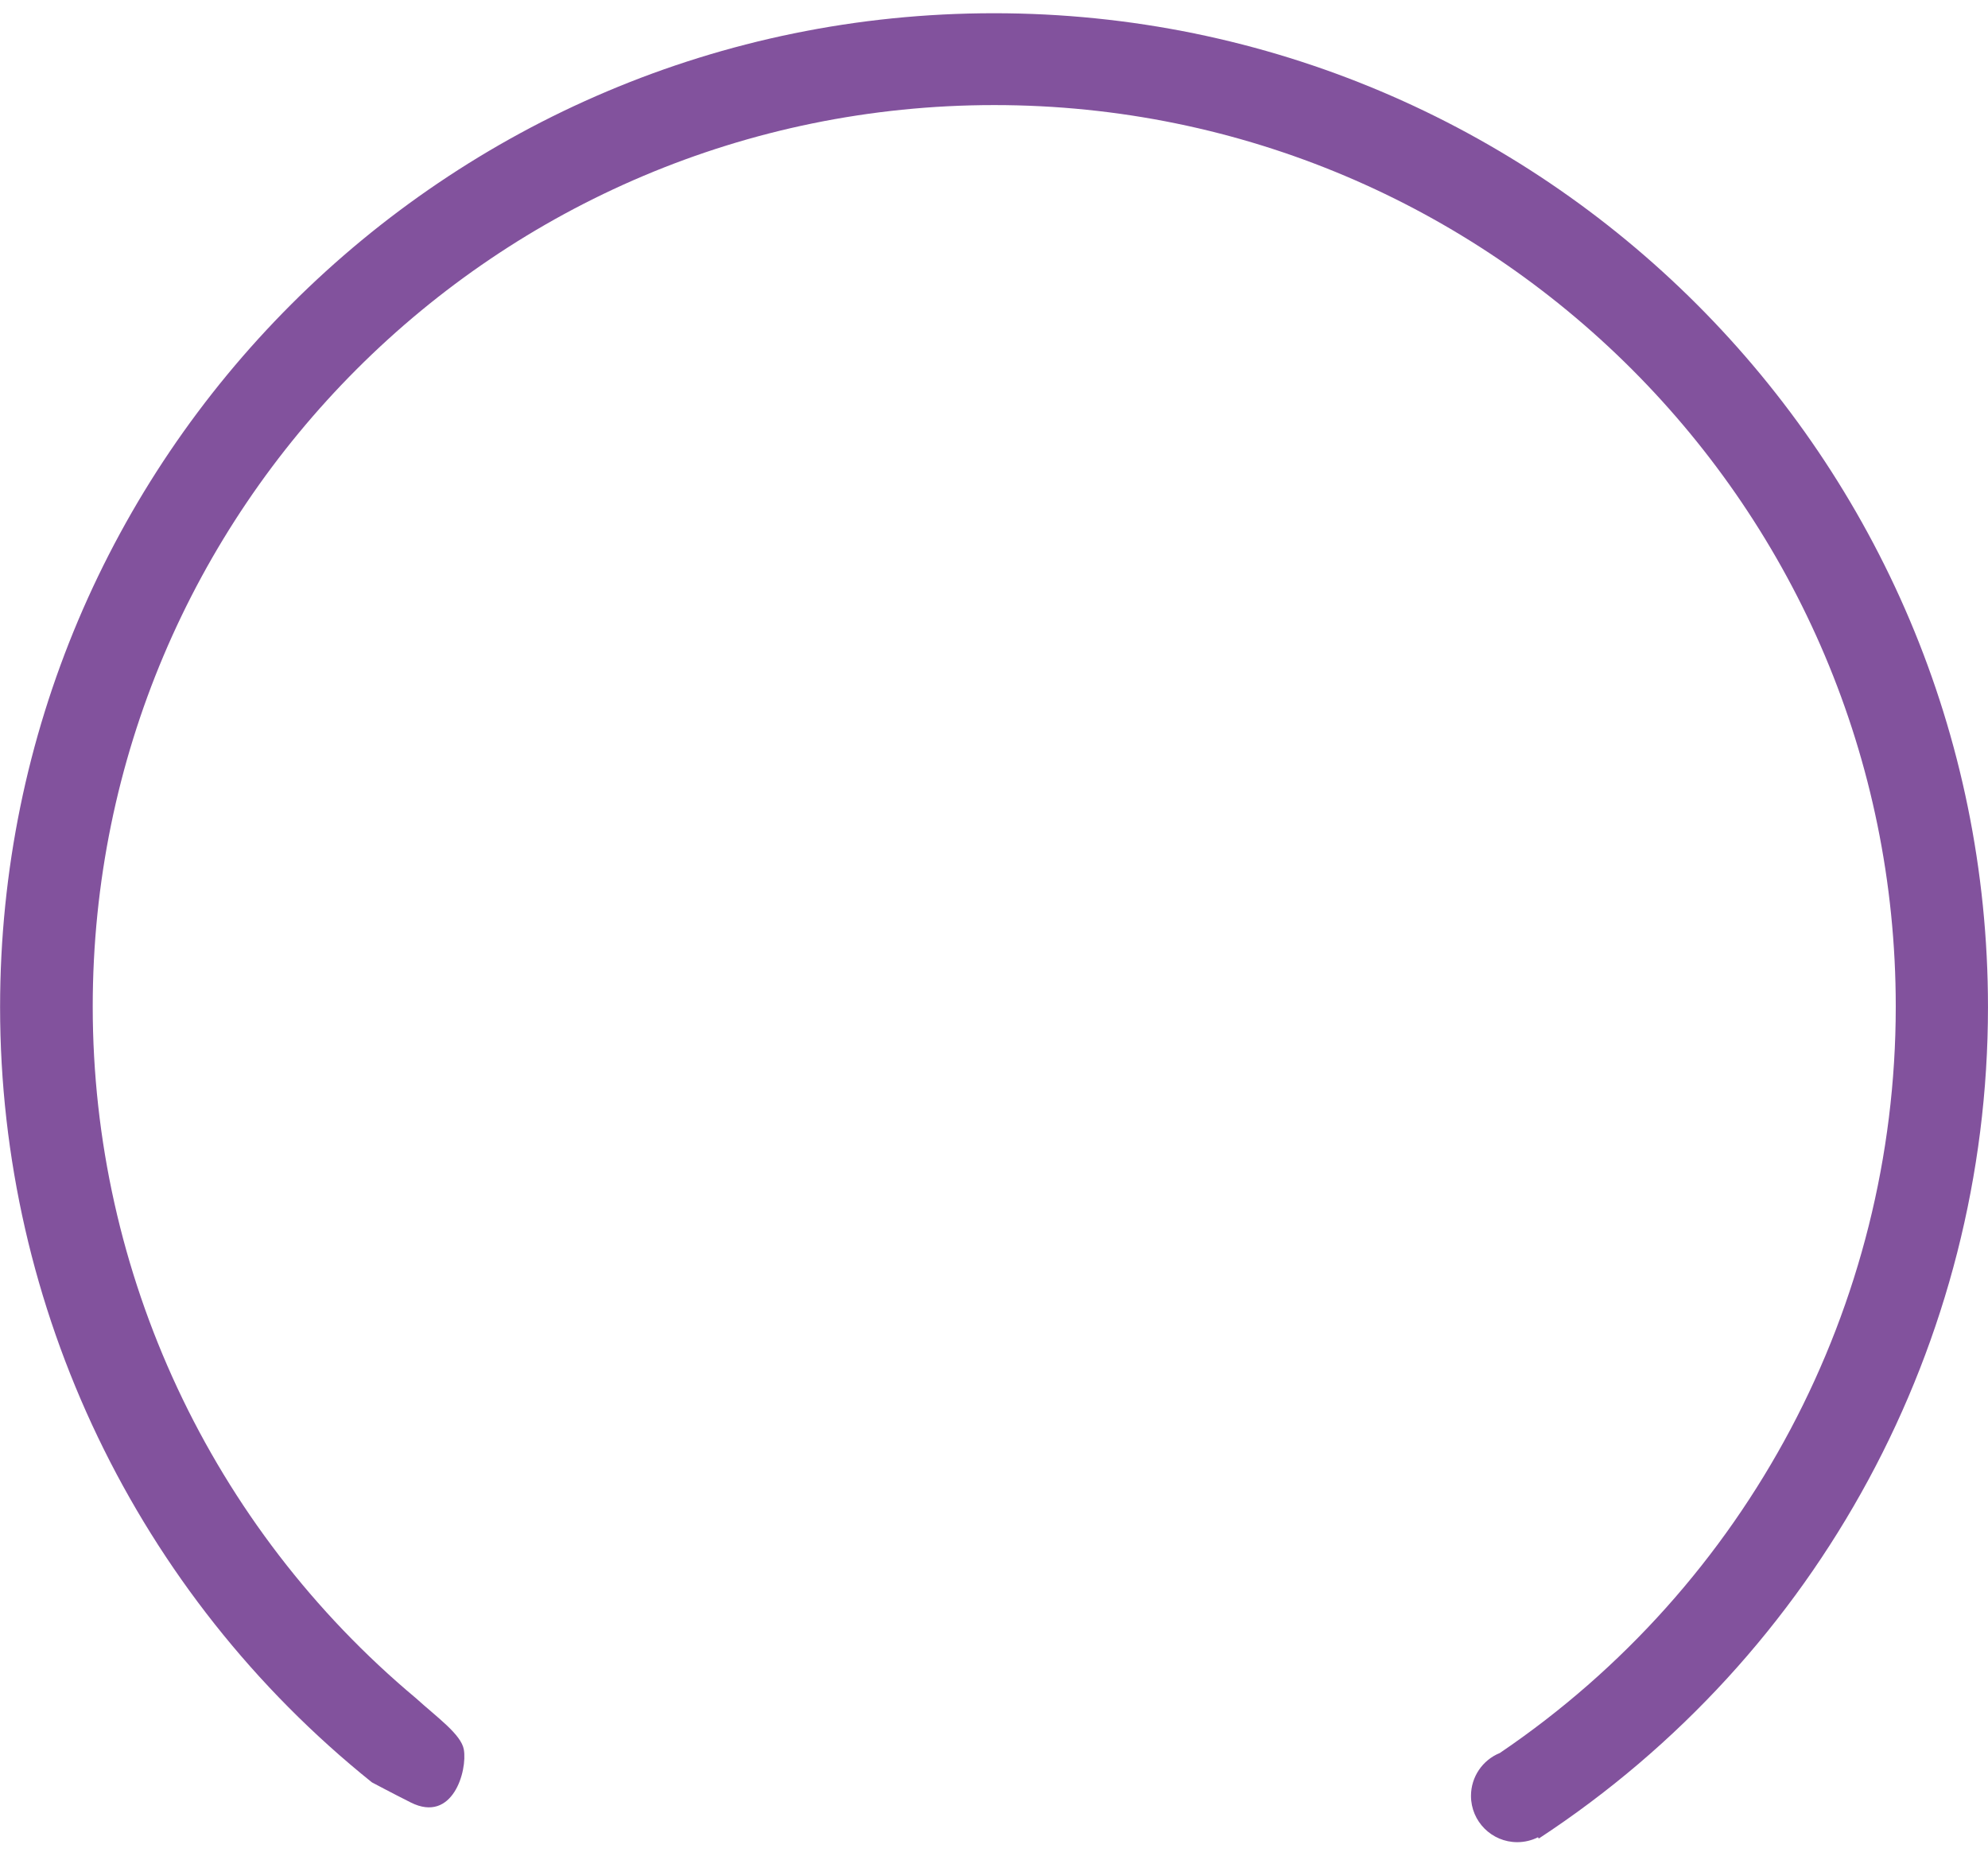
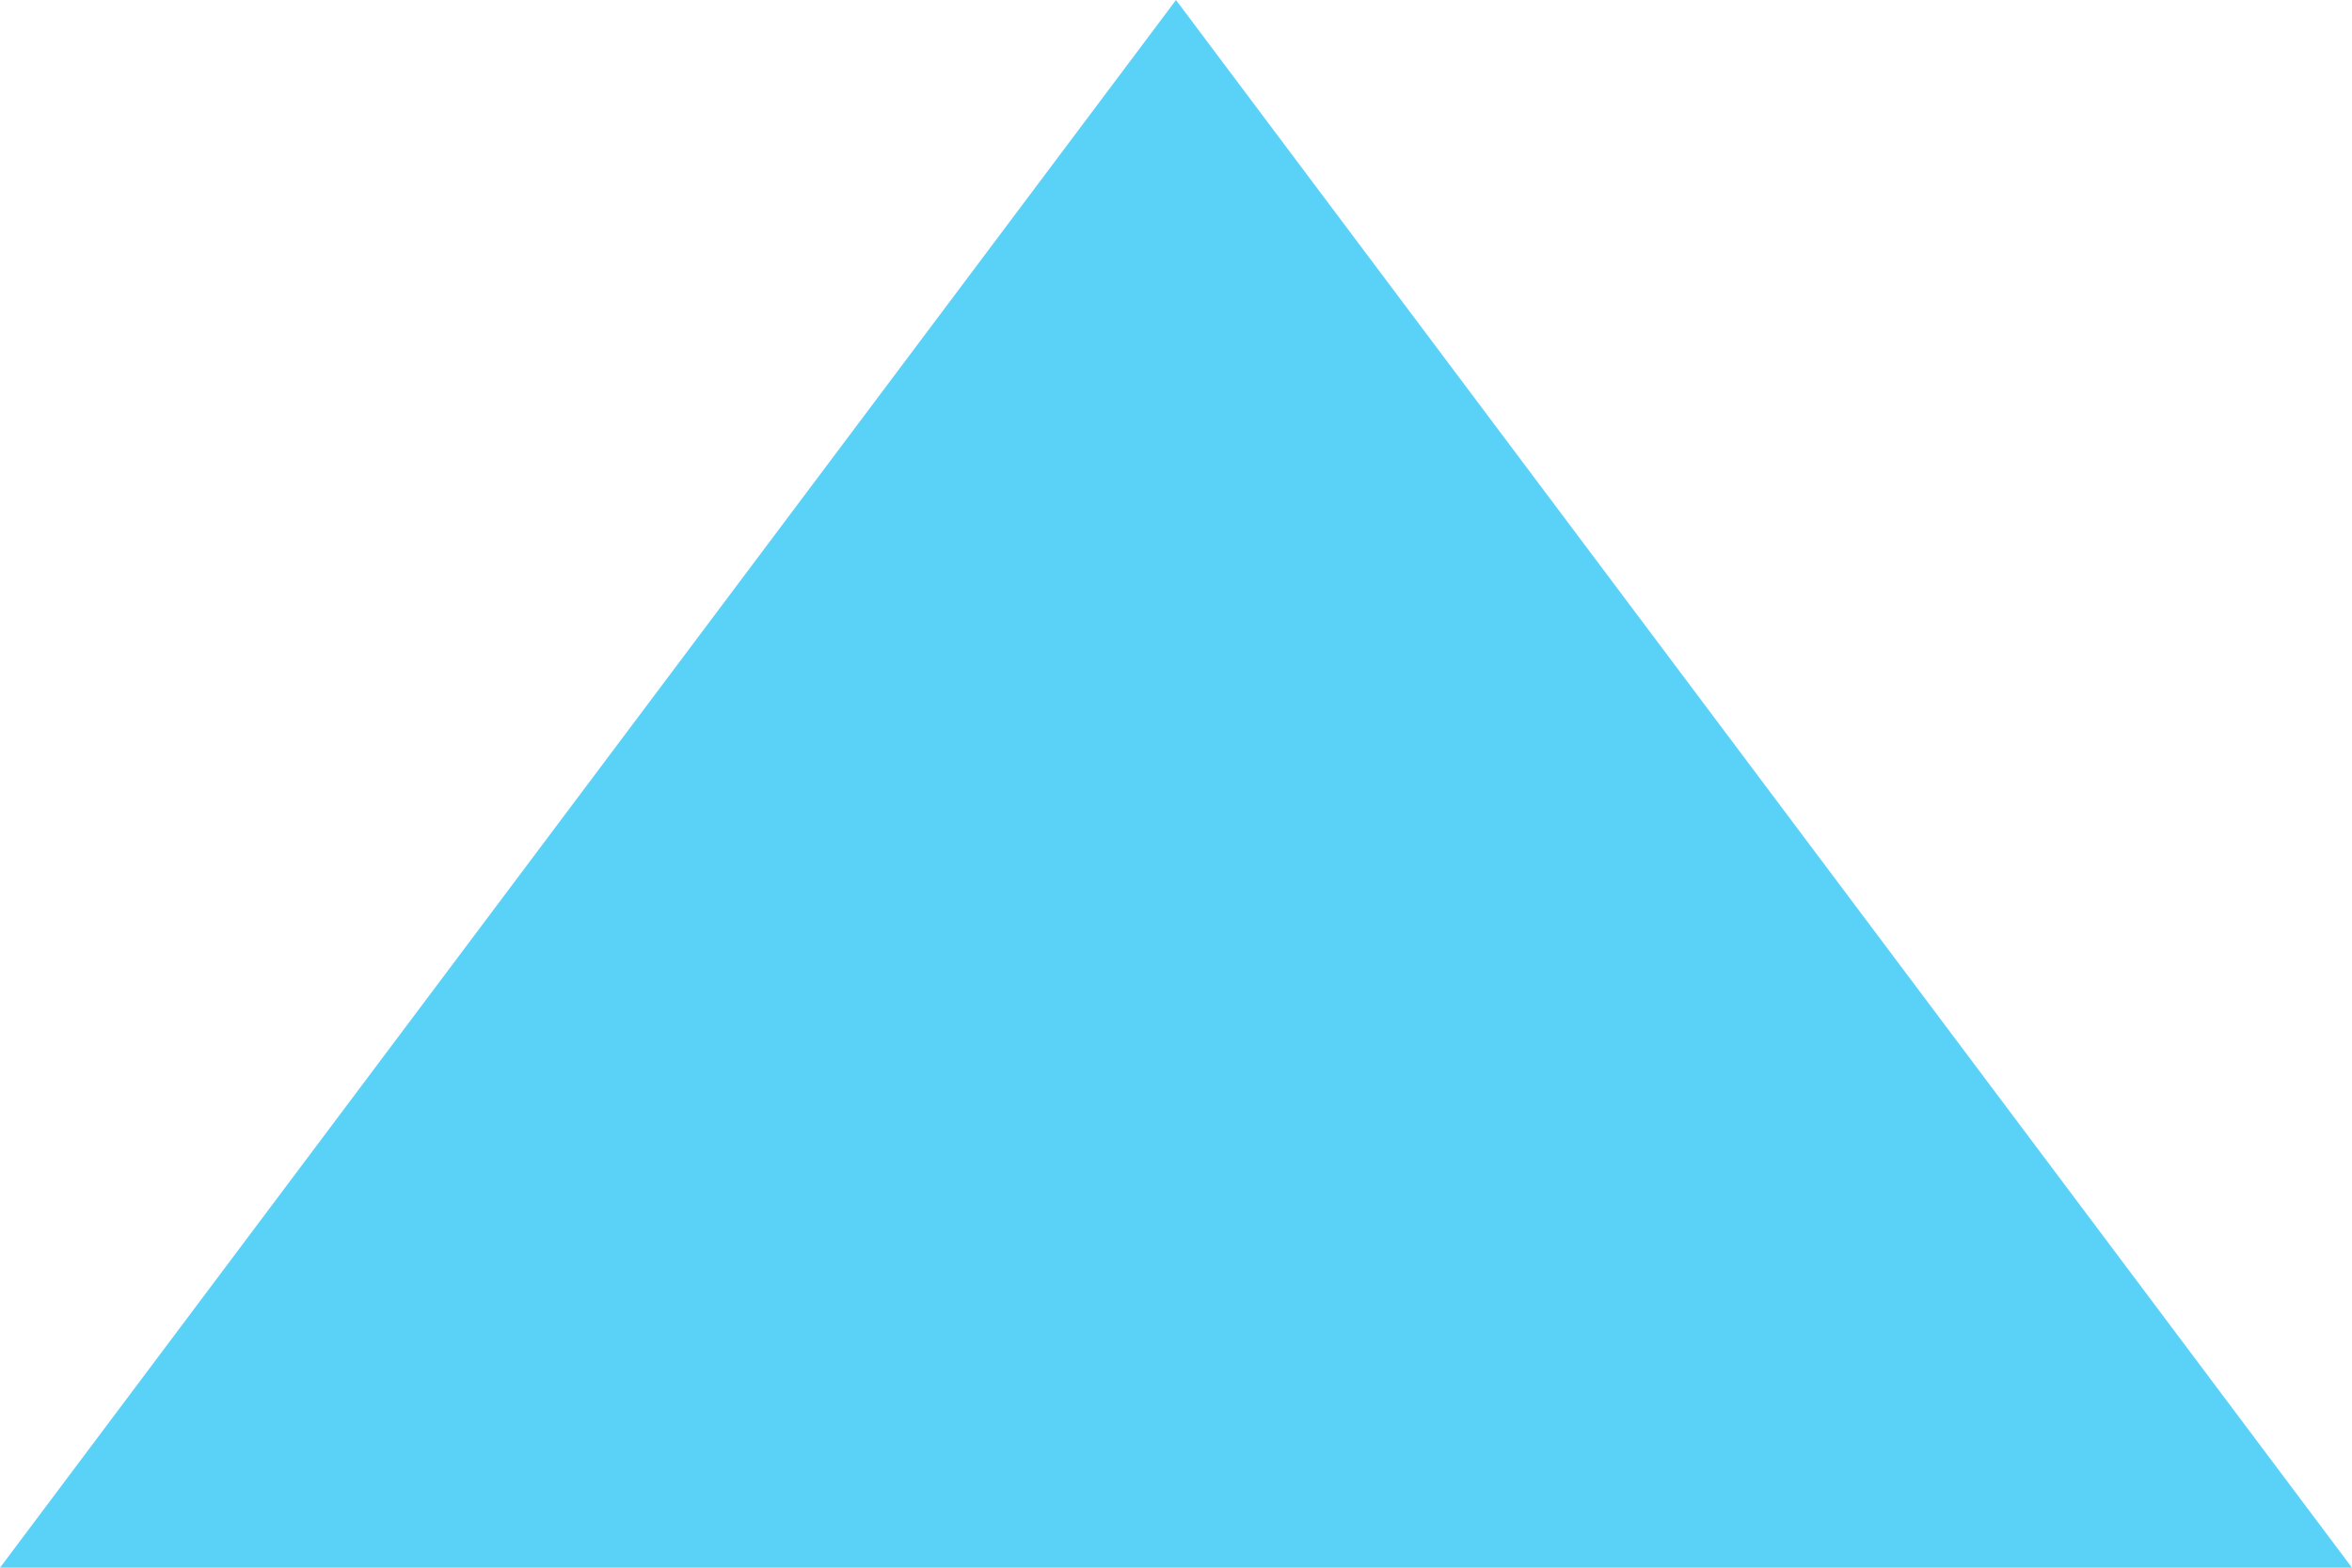
- <svg xmlns="http://www.w3.org/2000/svg" version="1.1" width="90px" height="84px">
-   <g transform="matrix(1 0 0 1 -370 -267 )">
-     <path d="M 89.999 45.597  C 89.999 60.769  82.352 74.92  69.661 83.235  L 69.629 83.175  C 69.337 83.321  69.016 83.398  68.69 83.398  C 67.532 83.398  66.594 82.459  66.594 81.302  C 66.594 80.449  67.11 79.682  67.9 79.361  C 79.109 71.767  85.824 59.109  85.824 45.57  C 85.824 23.03  67.551 4.757  45.011 4.757  C 22.47 4.757  4.198 23.03  4.198 45.57  C 4.198 57.658  9.556 69.123  18.828 76.878  C 19.788 77.75  20.877 78.518  20.998 79.202  C 21.166 80.155  20.5 82.556  18.598 81.602  C 17.728 81.165  16.837 80.69  16.837 80.69  C 6.196 72.15  0.004 59.242  0.004 45.597  C 0.004 20.745  20.15 0.599  45.001 0.599  C 69.853 0.599  89.999 20.745  89.999 45.597  Z " fill-rule="nonzero" fill="#82529d" stroke="none" transform="matrix(1 0 0 1 370 267 )" />
+ <svg xmlns="http://www.w3.org/2000/svg" version="1.1" width="9px" height="6px">
+   <g transform="matrix(1 0 0 1 -559 -428 )">
+     <path d="M 559 434  L 563.5 428  L 568 434  L 559 434  Z " fill-rule="nonzero" fill="#5ad2f7" stroke="none" />
  </g>
</svg>
